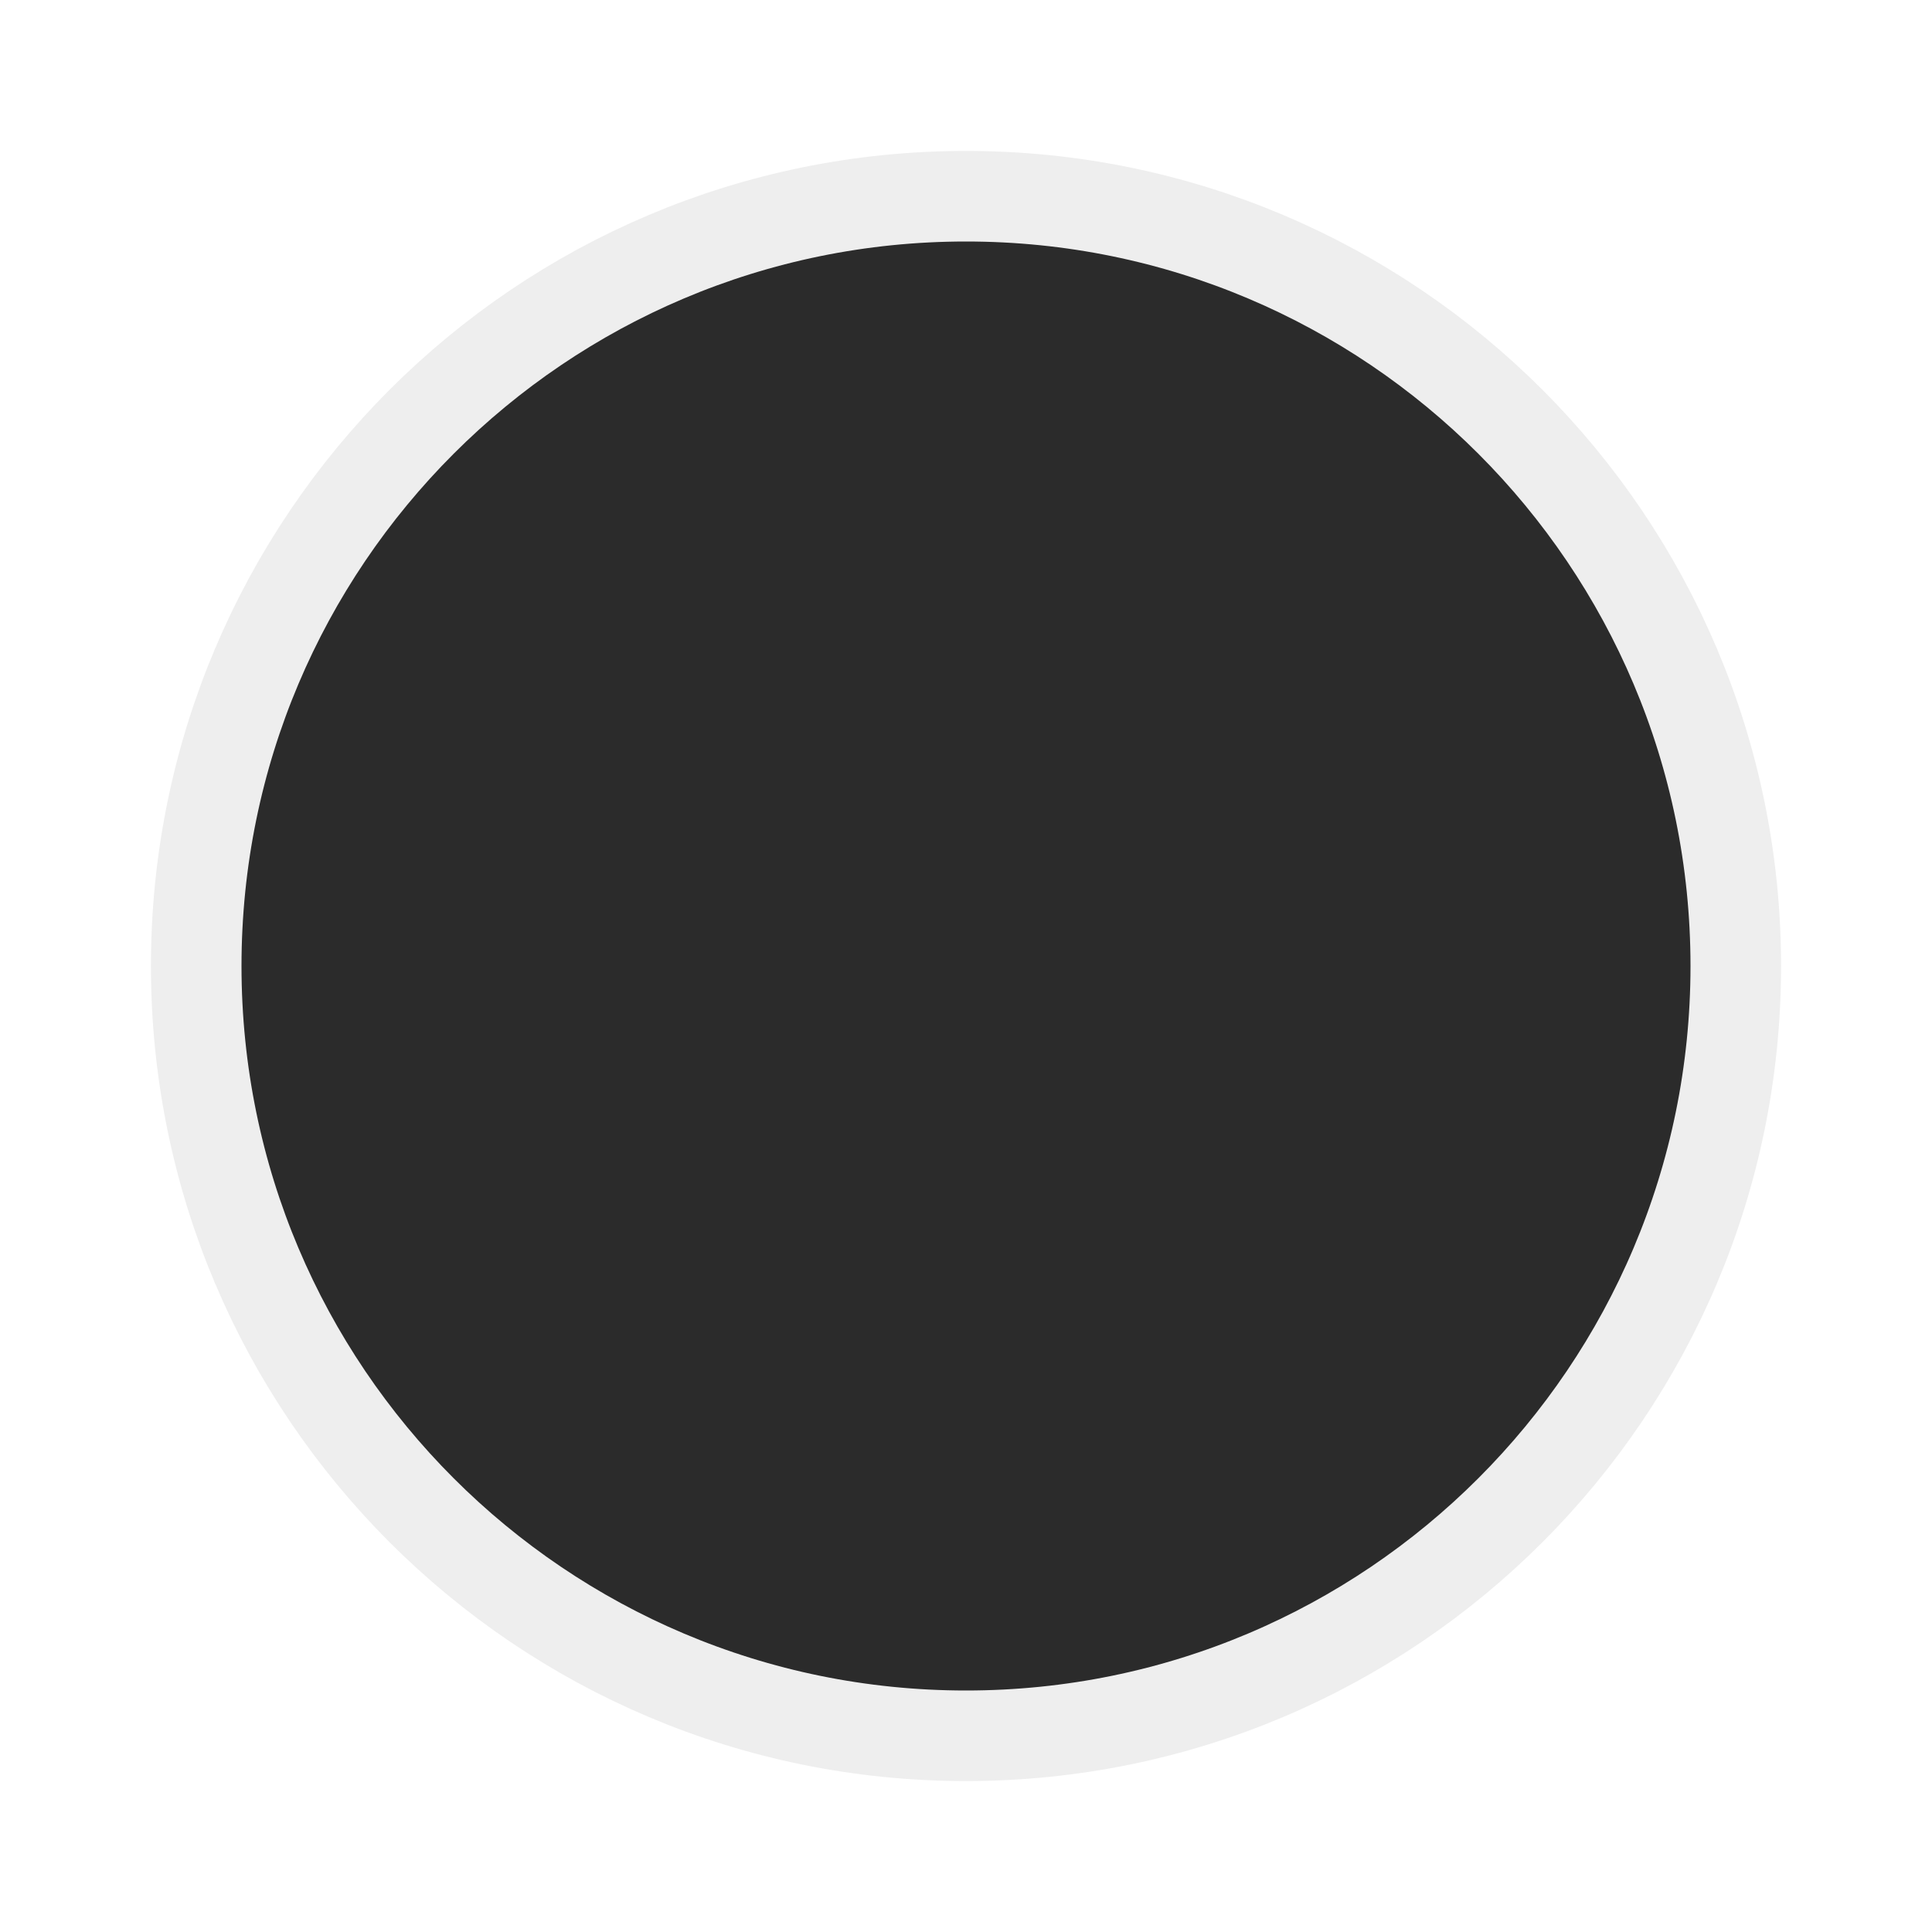
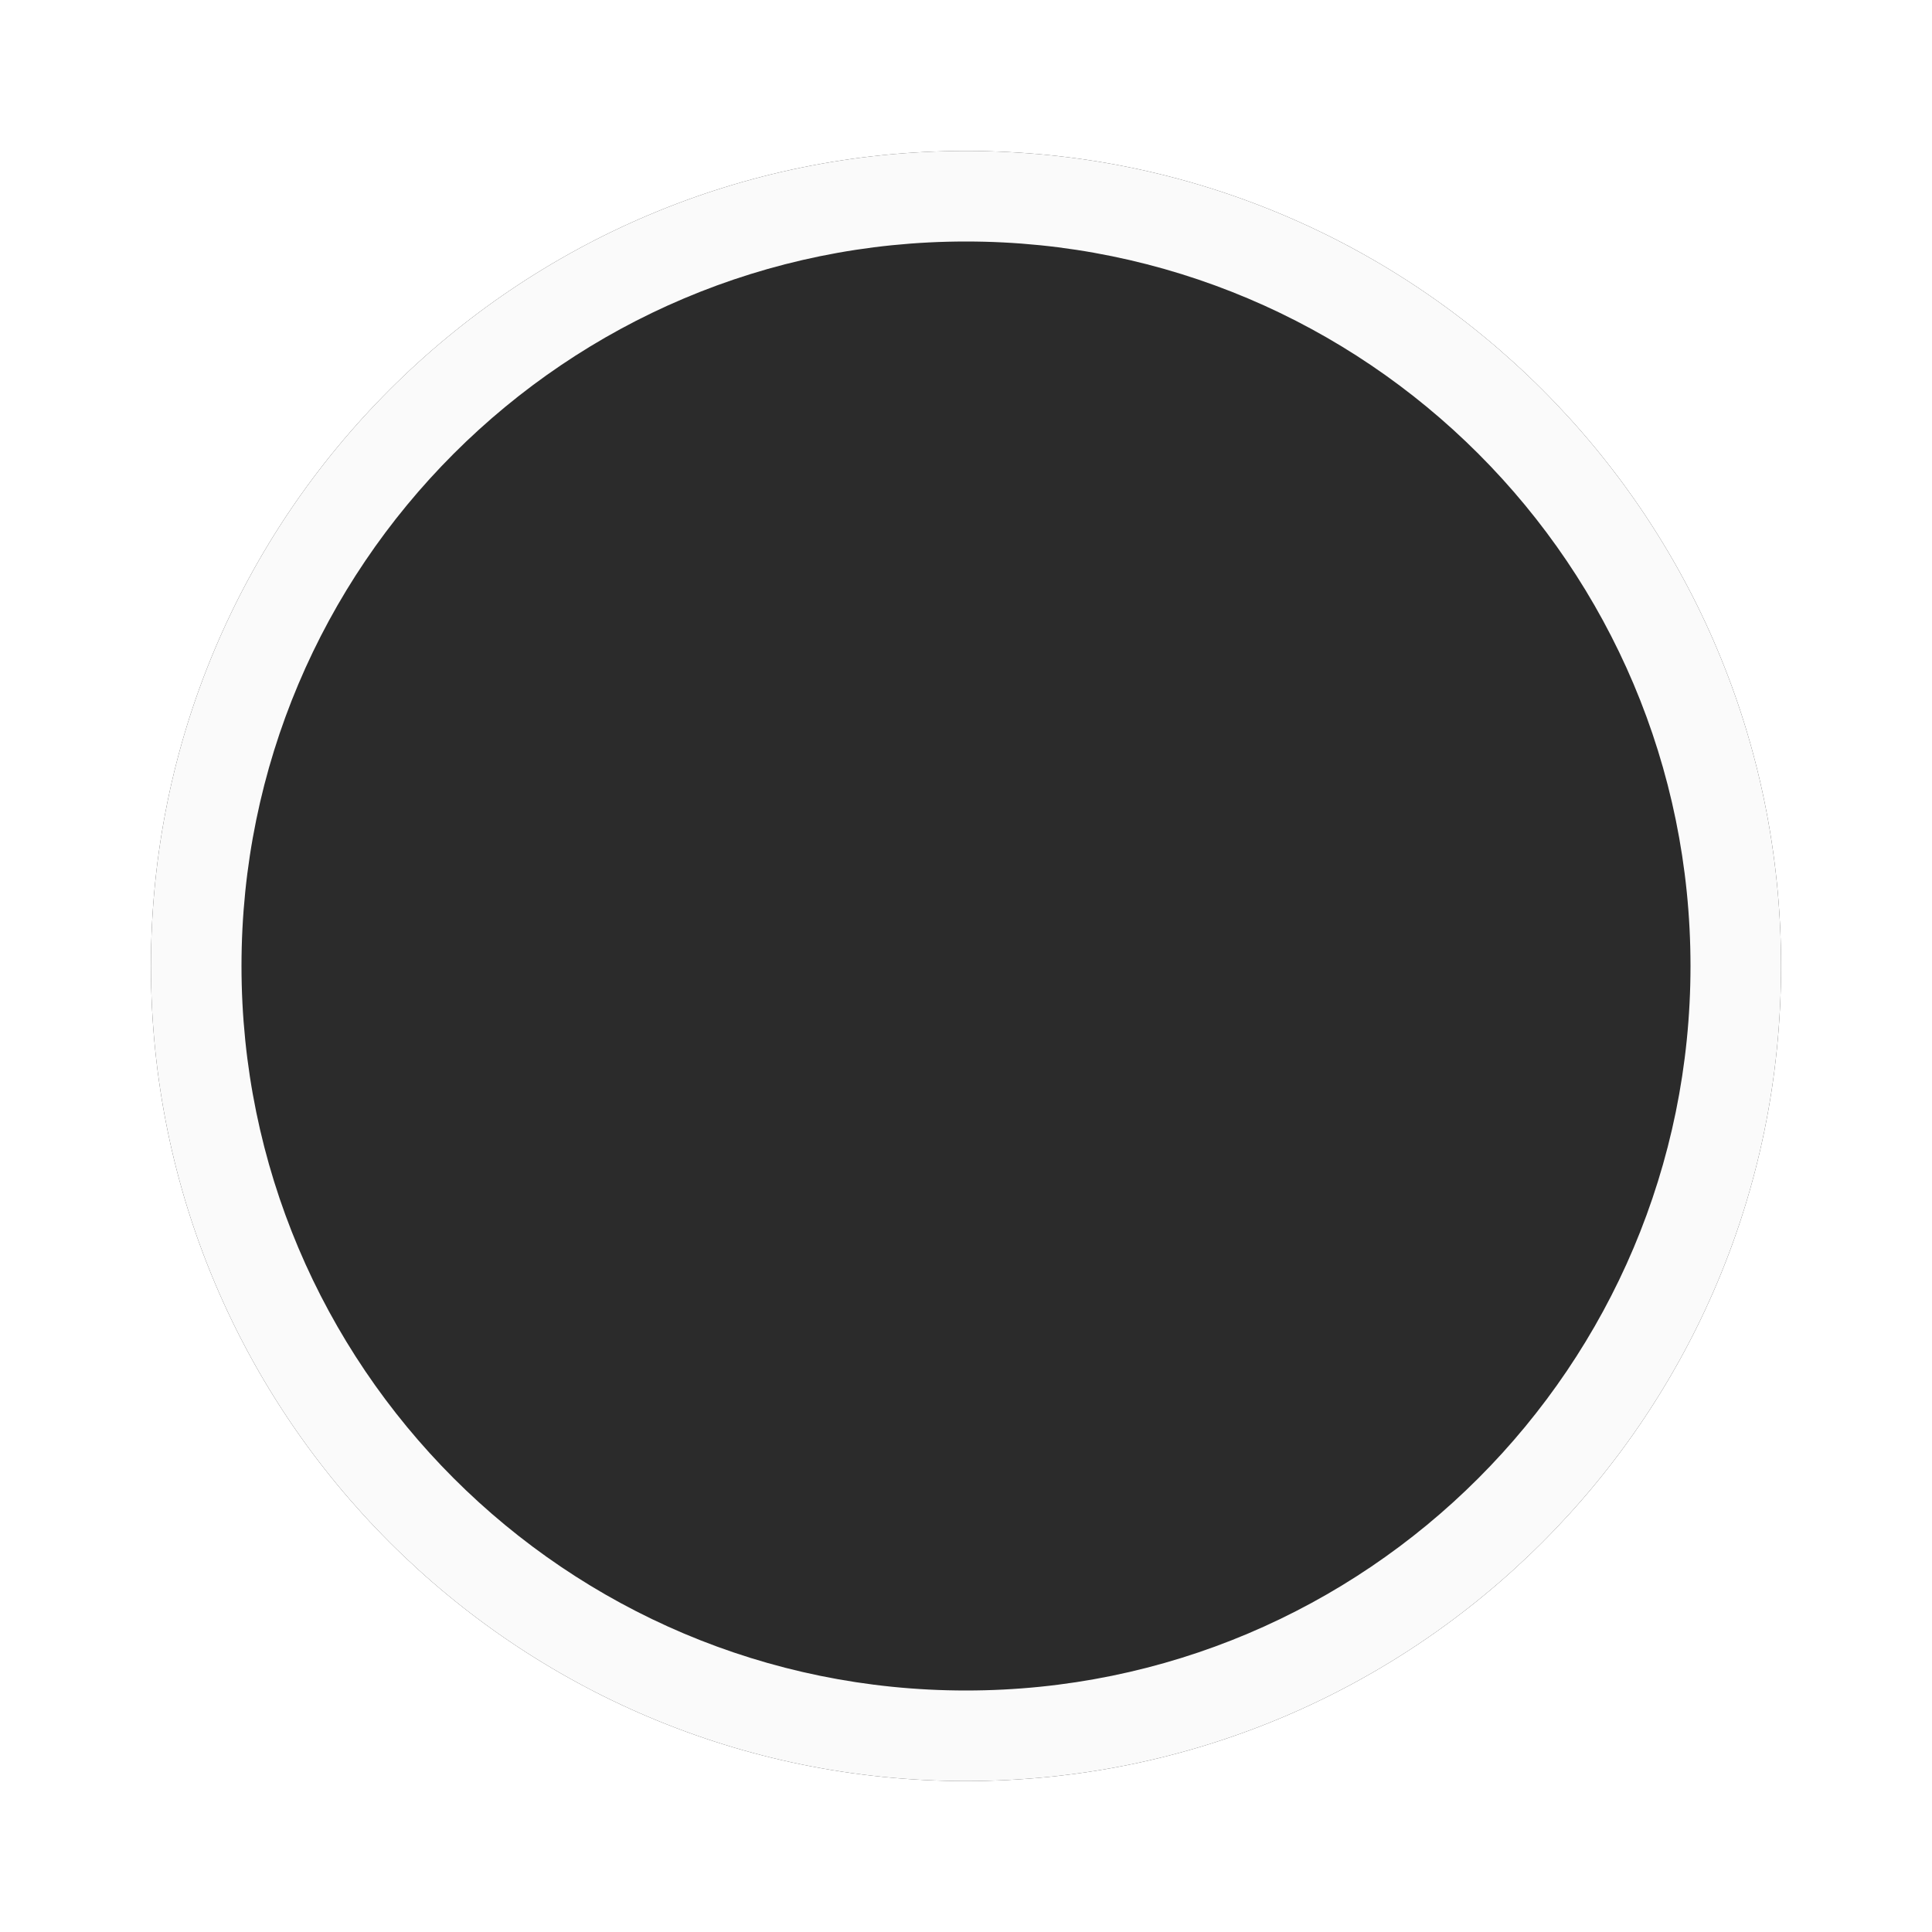
<svg xmlns="http://www.w3.org/2000/svg" width="512" height="512" fill="none" viewBox="0 0 512 512">
-   <path fill="#2b2b2b" stroke="#eee" stroke-width="24" d="M256 52c112.666 0 204 91.334 204 204s-91.334 204-204 204S52 368.666 52 256 143.334 52 256 52Z" />
+   <path fill="#2b2b2b" d="M40 256c0-119.294 96.706-216 216-216s216 96.706 216 216-96.706 216-216 216S40 375.294 40 256" />
+   <path fill="#fafafa" d="M448 256c0-106.039-85.961-192-192-192S64 149.961 64 256s85.961 192 192 192v24c-119.294 0-216-96.706-216-216S136.706 40 256 40s216 96.706 216 216-96.706 216-216 216v-24c106.039 0 192-85.961 192-192" />
</svg>
